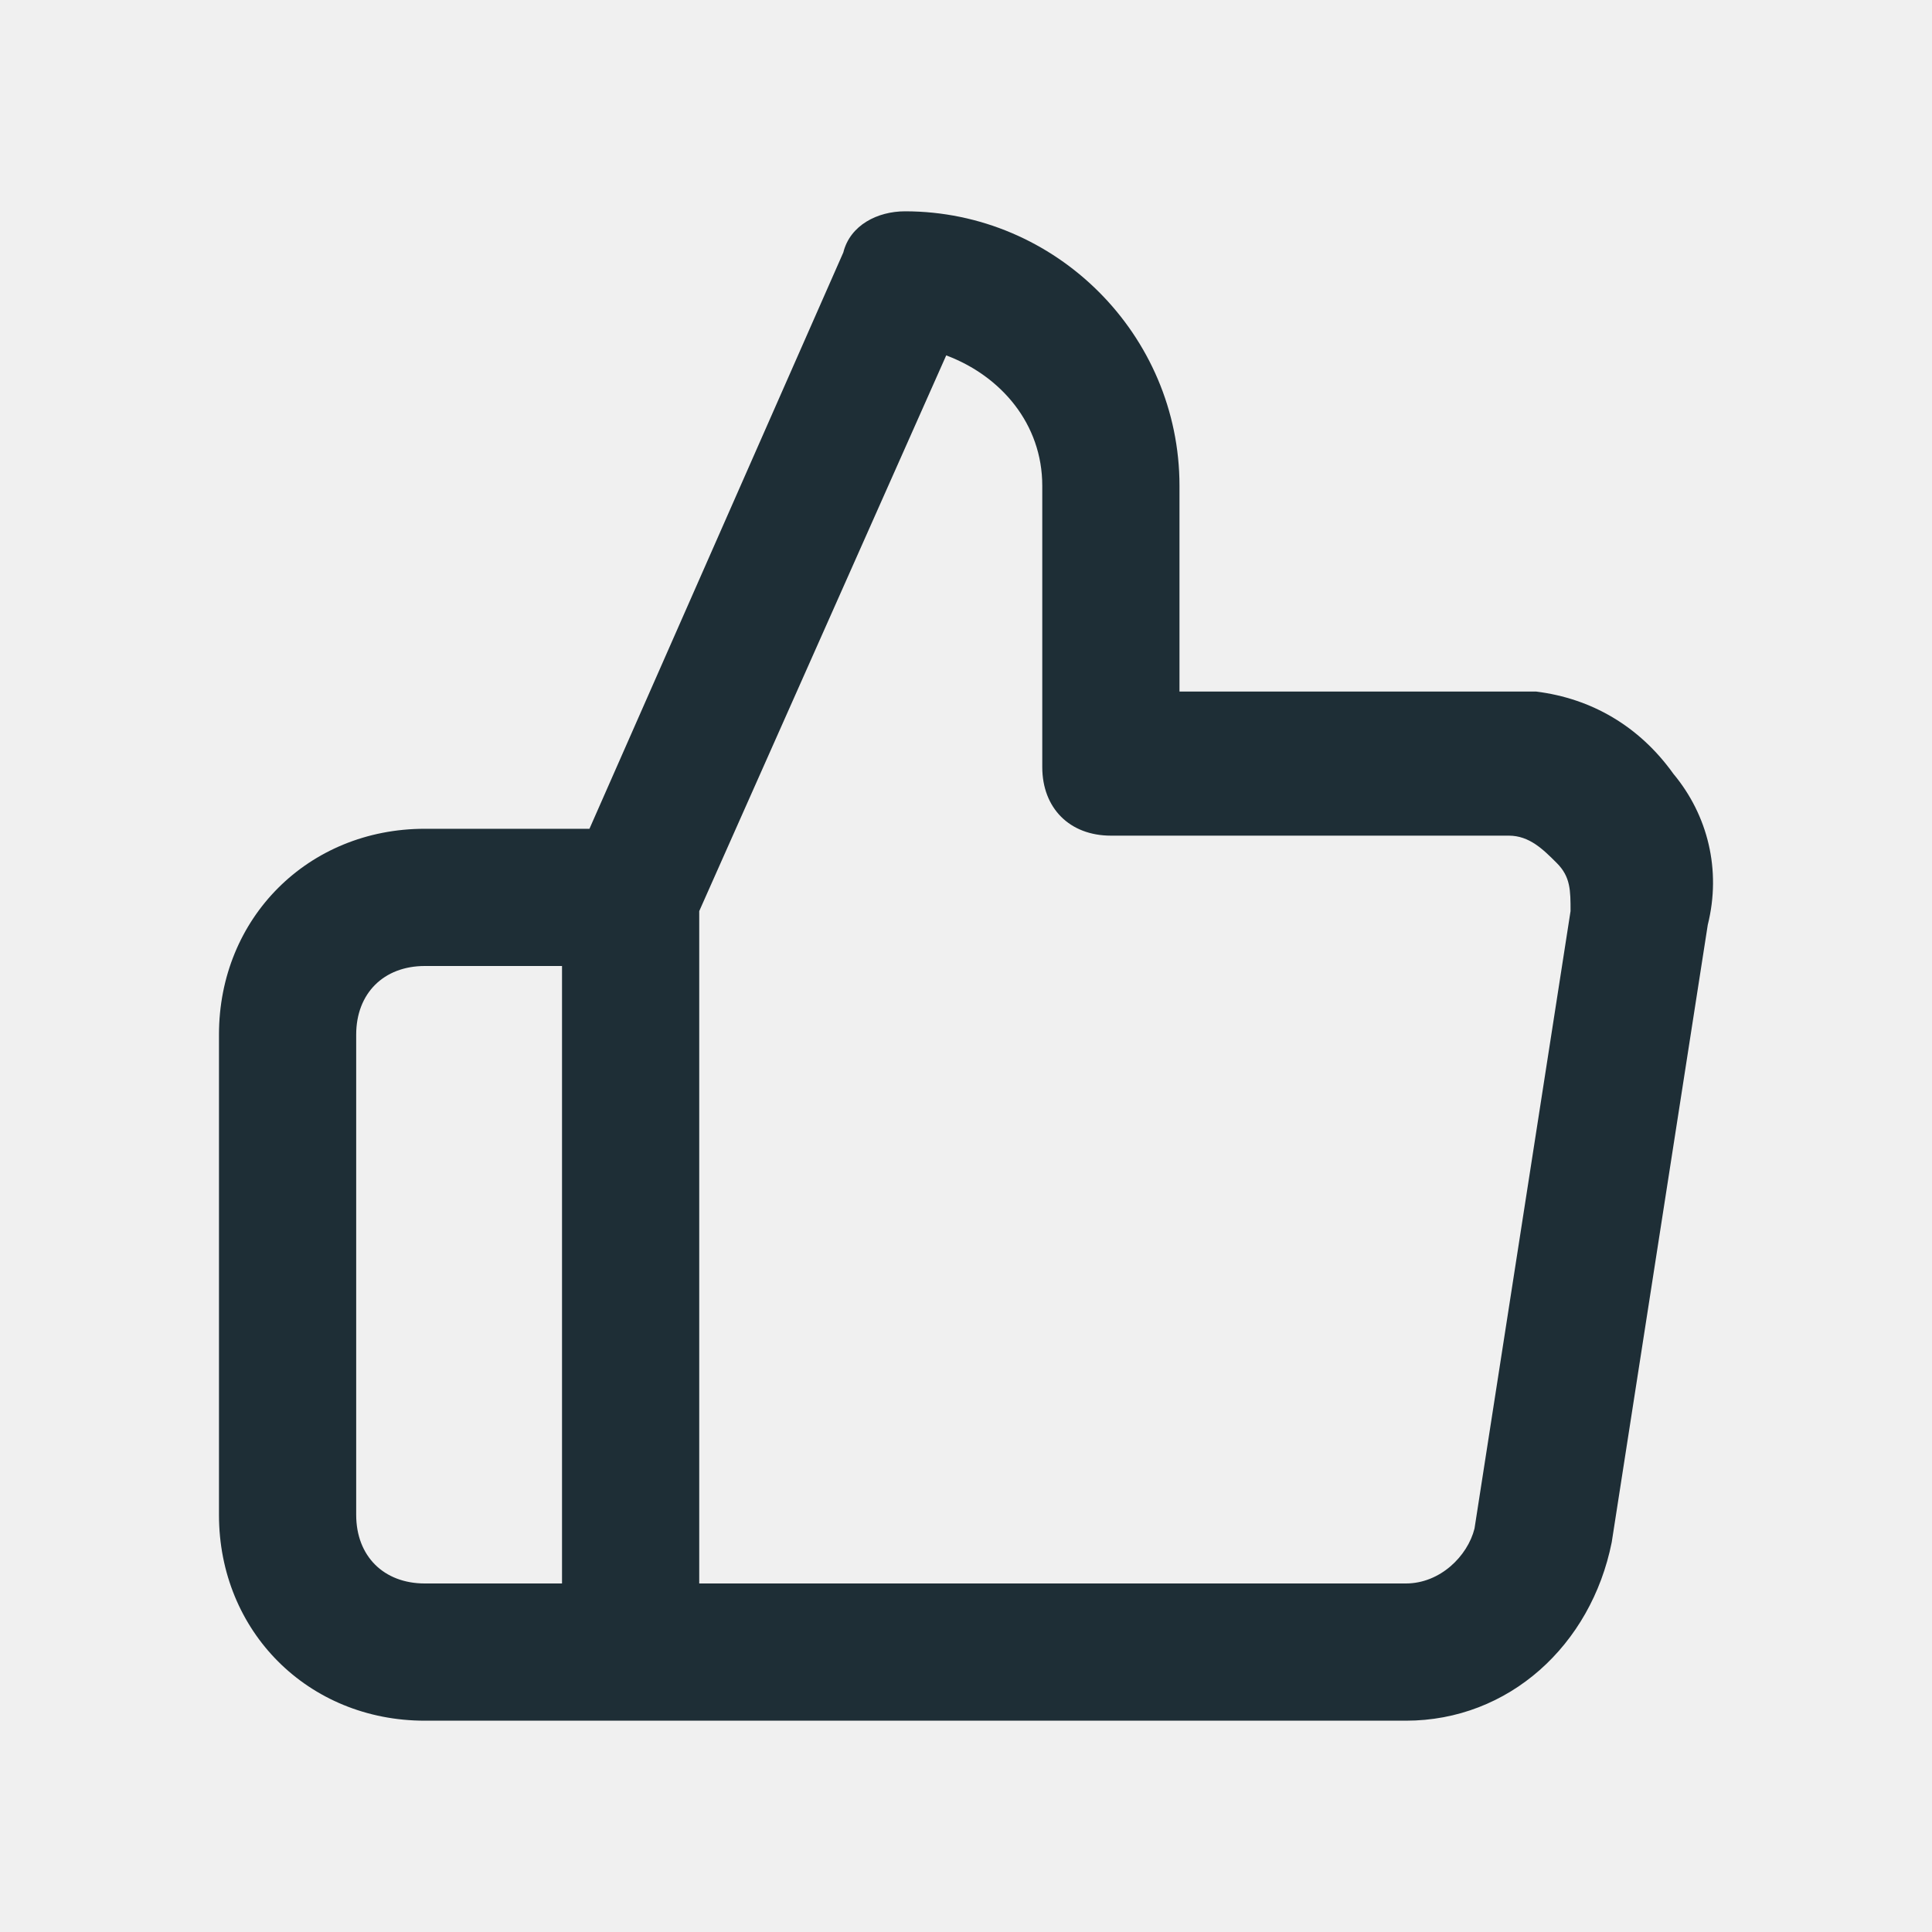
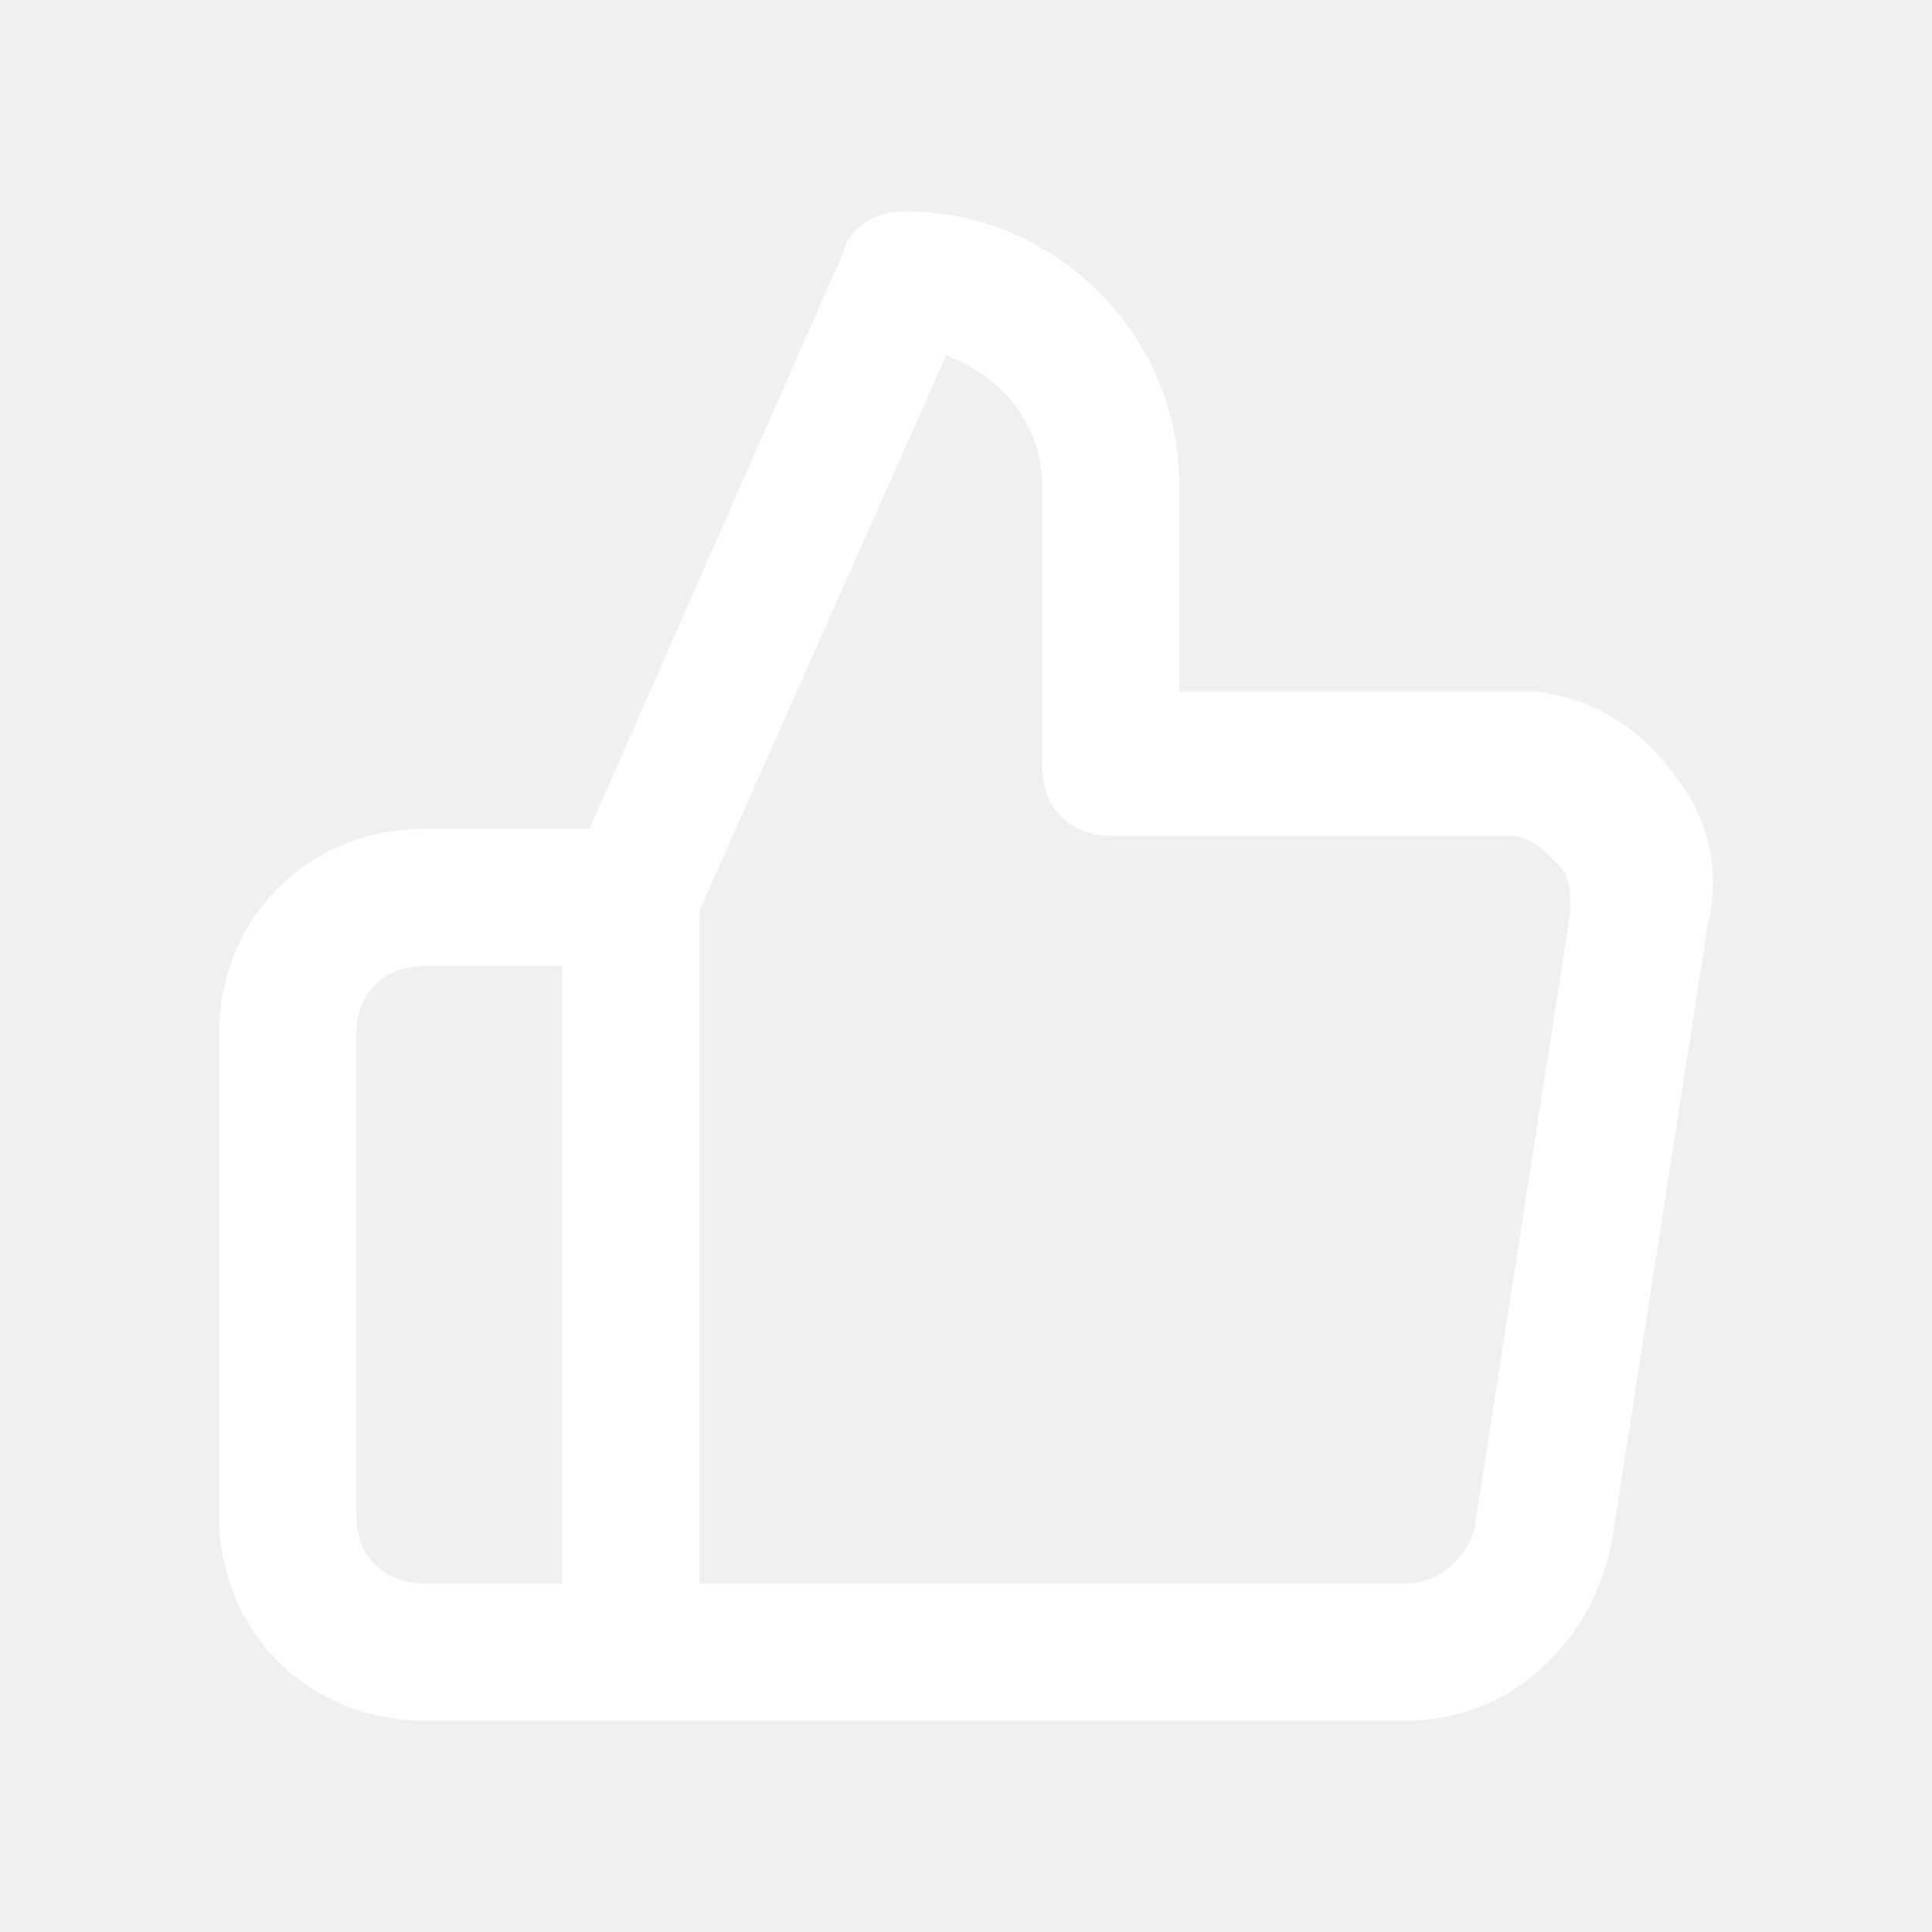
<svg xmlns="http://www.w3.org/2000/svg" width="100%" height="100%" viewBox="0 0 512 512" version="1.1" xml:space="preserve" style="fill-rule:evenodd;clip-rule:evenodd;stroke-linejoin:round;stroke-miterlimit:2;">
  <g>
-     <path d="M372.576,456l-260,0c-30.909,0 -54.545,-23.636 -54.545,-54.545l-0,-127.273c-0,-30.909 23.636,-54.546 54.545,-54.546l43.636,0l67.273,-152.727c1.818,-7.273 9.091,-10.909 16.364,-10.909c40,-0 72.727,32.727 72.727,72.727l-0,54.546l94.545,-0c14.546,1.818 27.273,9.091 36.364,21.818c9.091,10.909 12.727,25.454 9.091,40l-25.455,163.636c-5.454,27.273 -27.272,47.273 -54.545,47.273Zm-187.273,-36.364l187.273,0c9.091,0 16.364,-7.272 18.182,-14.545l25.454,-163.636c0,-5.455 0,-9.091 -3.636,-12.728c-3.636,-3.636 -7.273,-7.272 -12.727,-7.272l-105.455,-0c-10.909,-0 -18.182,-7.273 -18.182,-18.182l0,-74.546c0,-16.363 -10.909,-29.091 -25.454,-34.545l-65.455,147.273l0,178.181Zm-72.727,-163.636c-10.909,-0 -18.182,7.273 -18.182,18.182l0,127.273c0,10.909 7.273,18.181 18.182,18.181l36.364,0l-0,-163.636l-36.364,-0Z" style="fill:#1e2e36;fill-rule:nonzero;" />
+     <path d="M372.576,456l-260,0c-30.909,0 -54.545,-23.636 -54.545,-54.545l-0,-127.273c-0,-30.909 23.636,-54.546 54.545,-54.546l43.636,0l67.273,-152.727c1.818,-7.273 9.091,-10.909 16.364,-10.909c40,-0 72.727,32.727 72.727,72.727l-0,54.546l94.545,-0c14.546,1.818 27.273,9.091 36.364,21.818c9.091,10.909 12.727,25.454 9.091,40l-25.455,163.636c-5.454,27.273 -27.272,47.273 -54.545,47.273Zm-187.273,-36.364l187.273,0c9.091,0 16.364,-7.272 18.182,-14.545l25.454,-163.636c0,-5.455 0,-9.091 -3.636,-12.728c-3.636,-3.636 -7.273,-7.272 -12.727,-7.272l-105.455,-0c-10.909,-0 -18.182,-7.273 -18.182,-18.182l0,-74.546c0,-16.363 -10.909,-29.091 -25.454,-34.545l-65.455,147.273l0,178.181Zm-72.727,-163.636c-10.909,-0 -18.182,7.273 -18.182,18.182l0,127.273c0,10.909 7.273,18.181 18.182,18.181l36.364,0l-0,-163.636l-36.364,-0Z" style="fill:#ffffff;fill-rule:nonzero;" />
  </g>
</svg>
